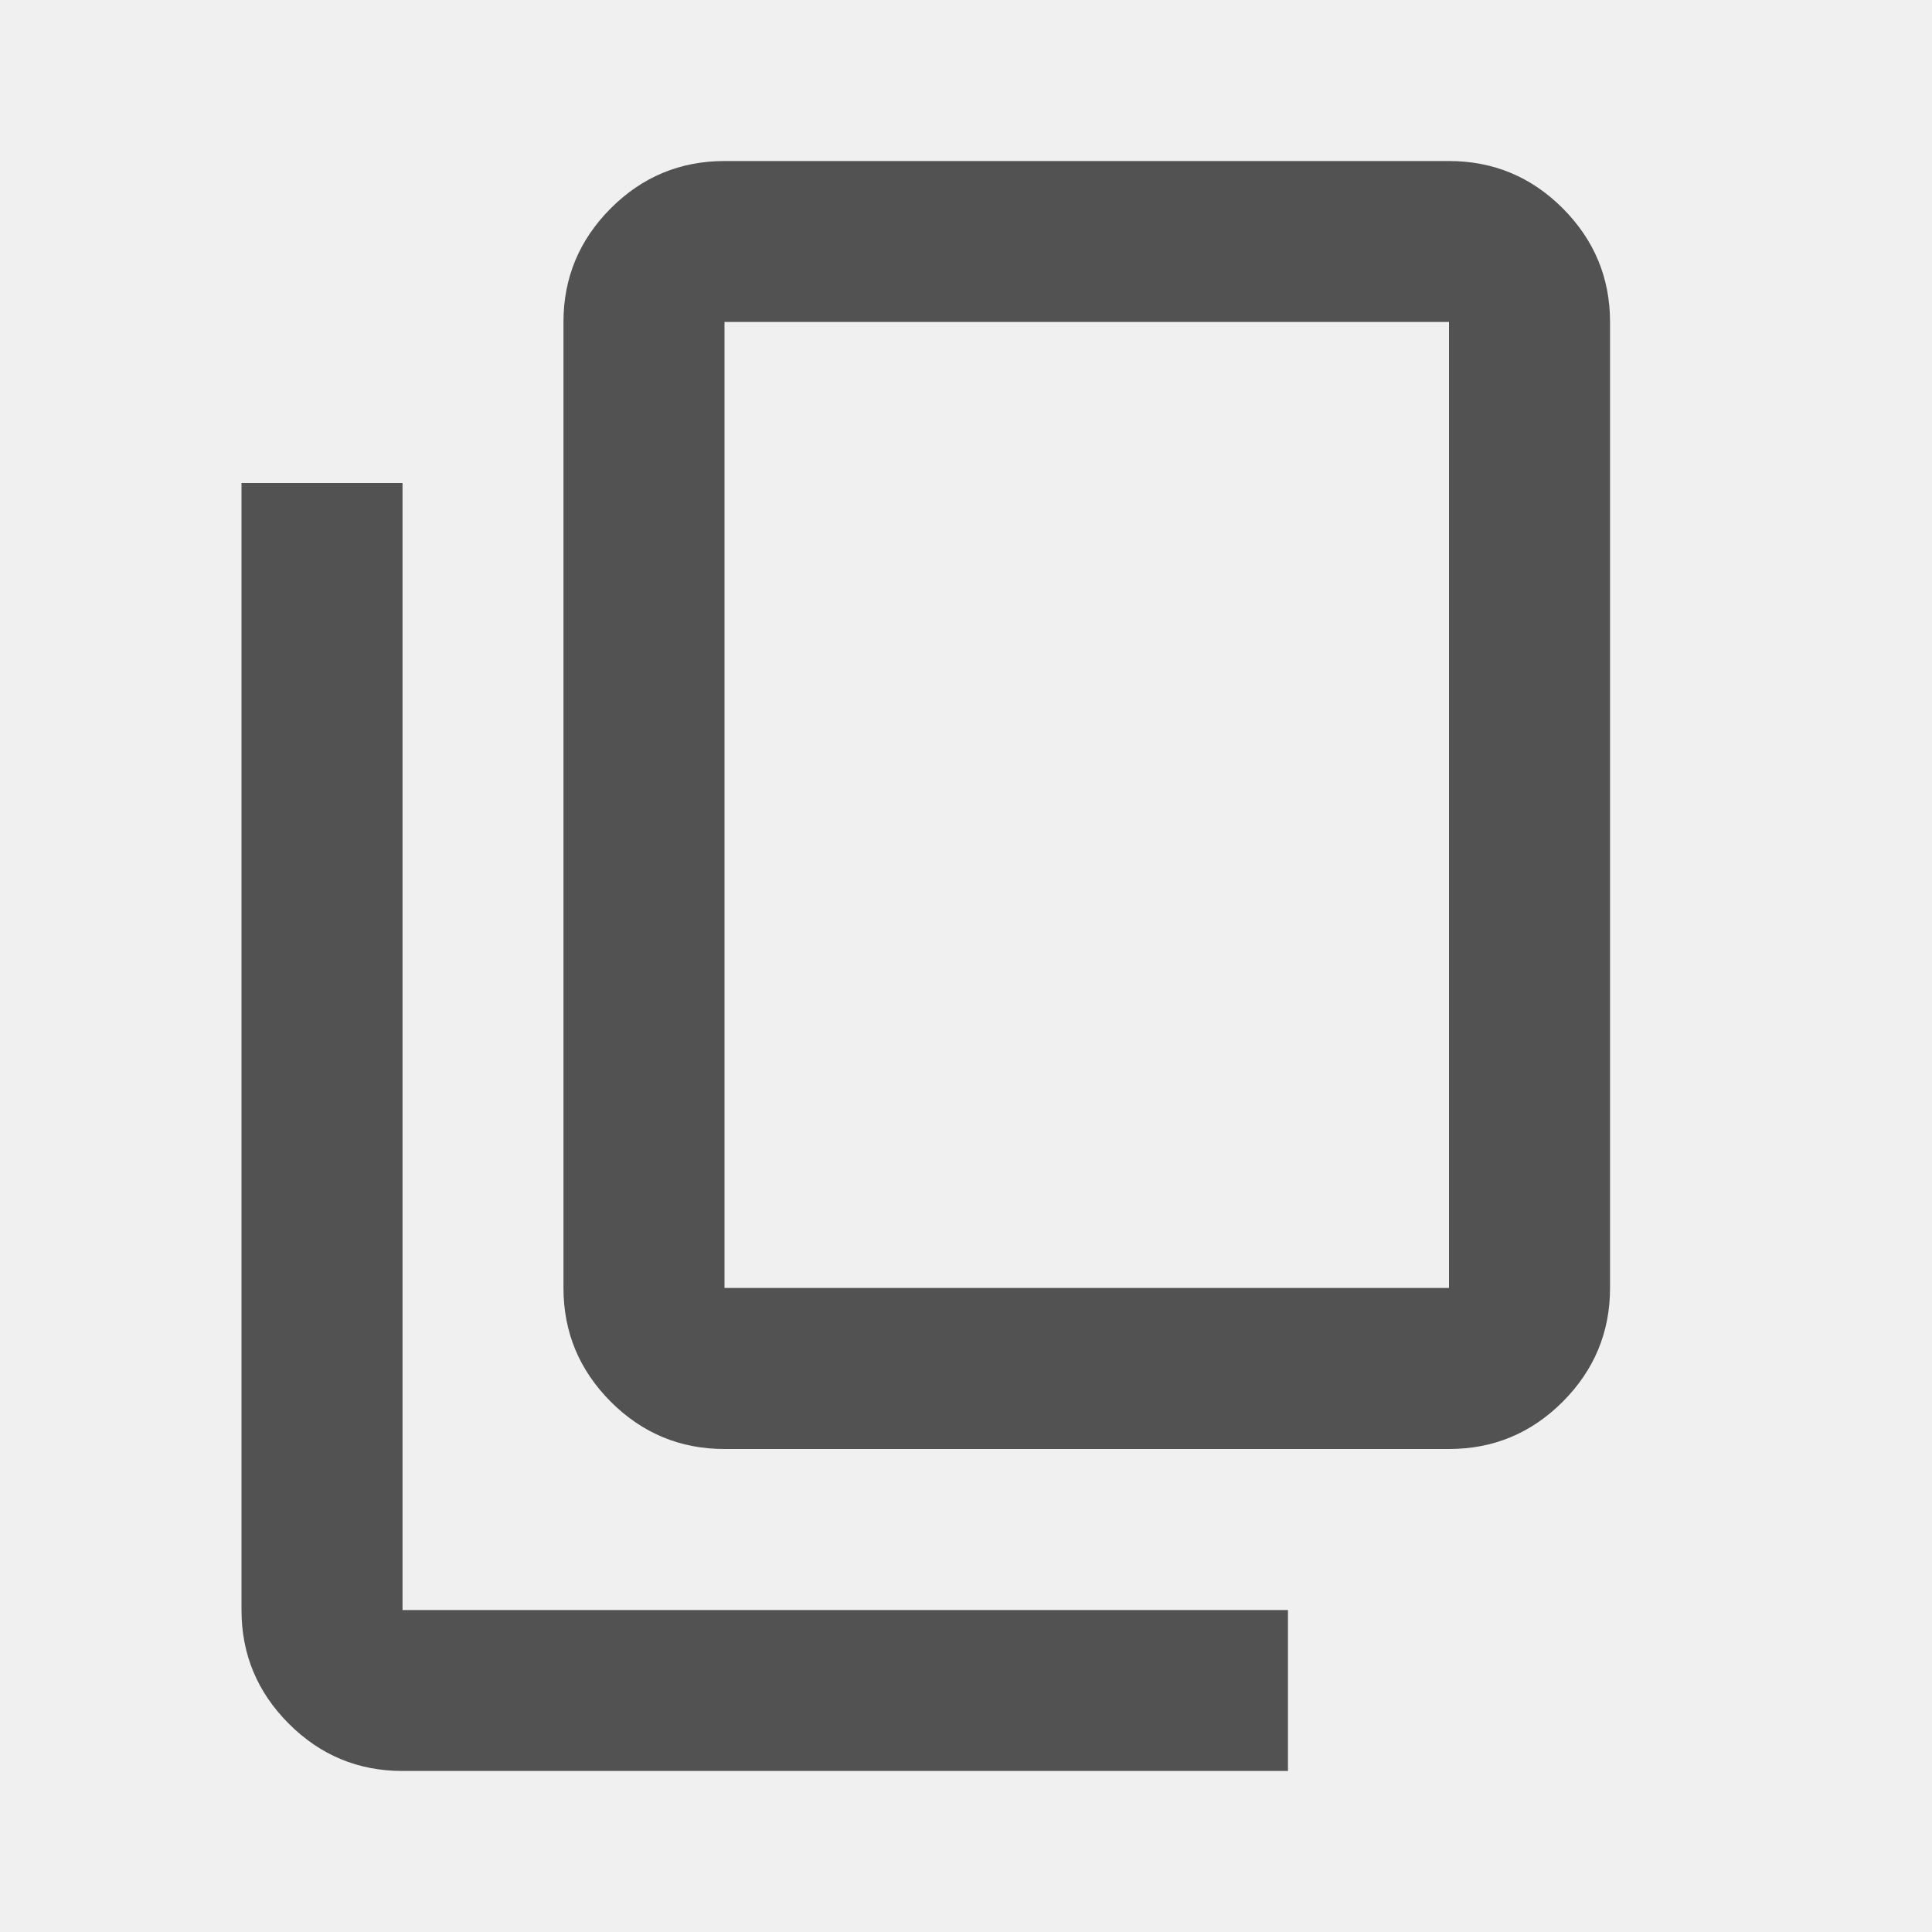
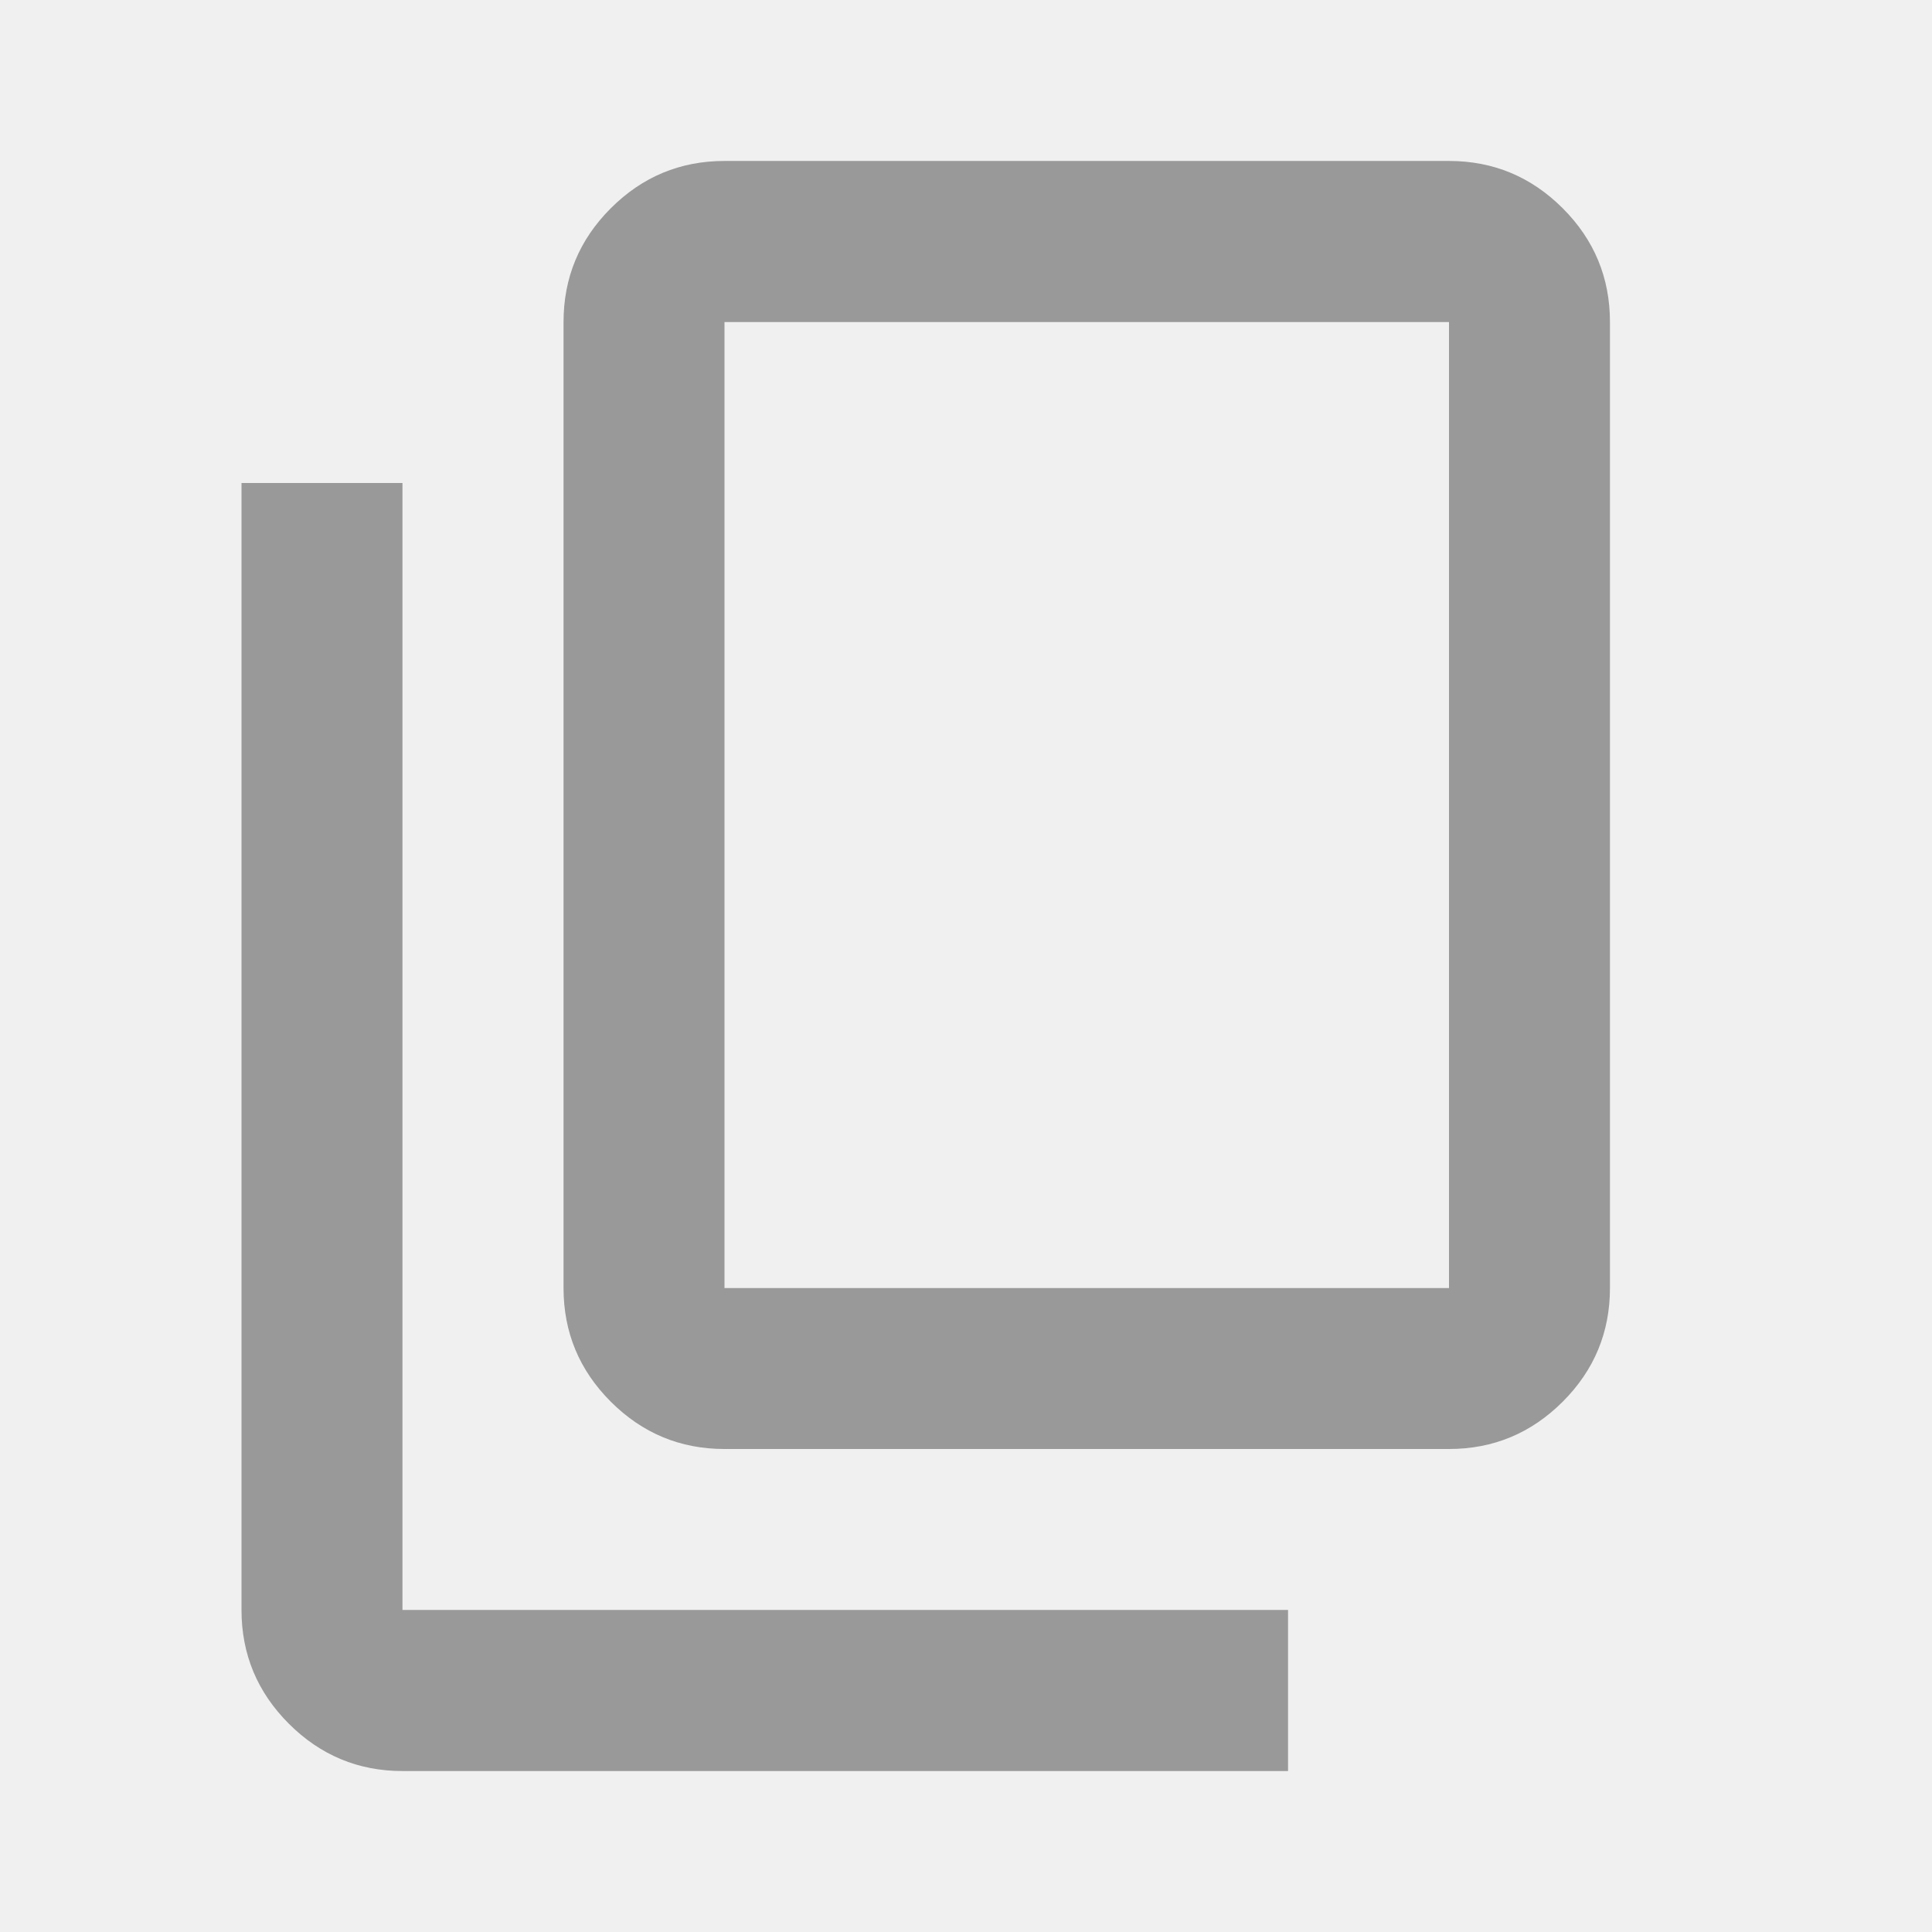
- <svg xmlns="http://www.w3.org/2000/svg" width="20" height="20" viewBox="0 0 20 20" fill="none">
-   <g clip-path="url(#clip0_3433_16330)">
-     <mask id="mask0_3433_16330" style="mask-type:alpha" maskUnits="userSpaceOnUse" x="0" y="0" width="20" height="20">
-       <rect width="20" height="20" fill="#D9D9D9" />
+ <svg xmlns="http://www.w3.org/2000/svg" width="16" height="16" viewBox="0 0 16 16" fill="none">
+   <g clip-path="url(#clip0_3109_31245)">
+     <mask id="mask0_3109_31245" style="mask-type:alpha" maskUnits="userSpaceOnUse" x="0" y="0" width="16" height="16">
+       <rect width="16" height="16" fill="#D9D9D9" />
    </mask>
-     <g mask="url(#mask0_3433_16330)">
-       <path d="M7.5 15C7.042 15 6.649 14.837 6.323 14.511C5.997 14.184 5.833 13.792 5.833 13.333V3.333C5.833 2.875 5.997 2.483 6.323 2.156C6.649 1.83 7.042 1.667 7.5 1.667H15C15.458 1.667 15.851 1.83 16.177 2.156C16.503 2.483 16.667 2.875 16.667 3.333V13.333C16.667 13.792 16.503 14.184 16.177 14.511C15.851 14.837 15.458 15 15 15H7.5ZM7.5 13.333H15V3.333H7.5V13.333ZM4.167 18.333C3.708 18.333 3.316 18.17 2.99 17.844C2.663 17.517 2.5 17.125 2.5 16.667V5H4.167V16.667H13.333V18.333H4.167Z" fill="#525252" />
+     <g mask="url(#mask0_3109_31245)">
+       <path d="M6 12C5.633 12 5.319 11.869 5.058 11.608C4.797 11.347 4.667 11.033 4.667 10.667V2.667C4.667 2.3 4.797 1.986 5.058 1.725C5.319 1.464 5.633 1.333 6 1.333H12C12.367 1.333 12.681 1.464 12.942 1.725C13.203 1.986 13.333 2.3 13.333 2.667V10.667C13.333 11.033 13.203 11.347 12.942 11.608C12.681 11.869 12.367 12 12 12H6ZM6 10.667H12V2.667H6V10.667ZM3.333 14.667C2.967 14.667 2.653 14.536 2.392 14.275C2.131 14.014 2 13.7 2 13.333V4H3.333V13.333H10.667V14.667H3.333Z" fill="#999999" />
    </g>
  </g>
  <defs>
-     <clipPath id="clip0_3433_16330">
-       <rect width="20" height="20" fill="white" />
+     <clipPath id="clip0_3109_31245">
+       <rect width="16" height="16" fill="white" />
    </clipPath>
  </defs>
</svg>
